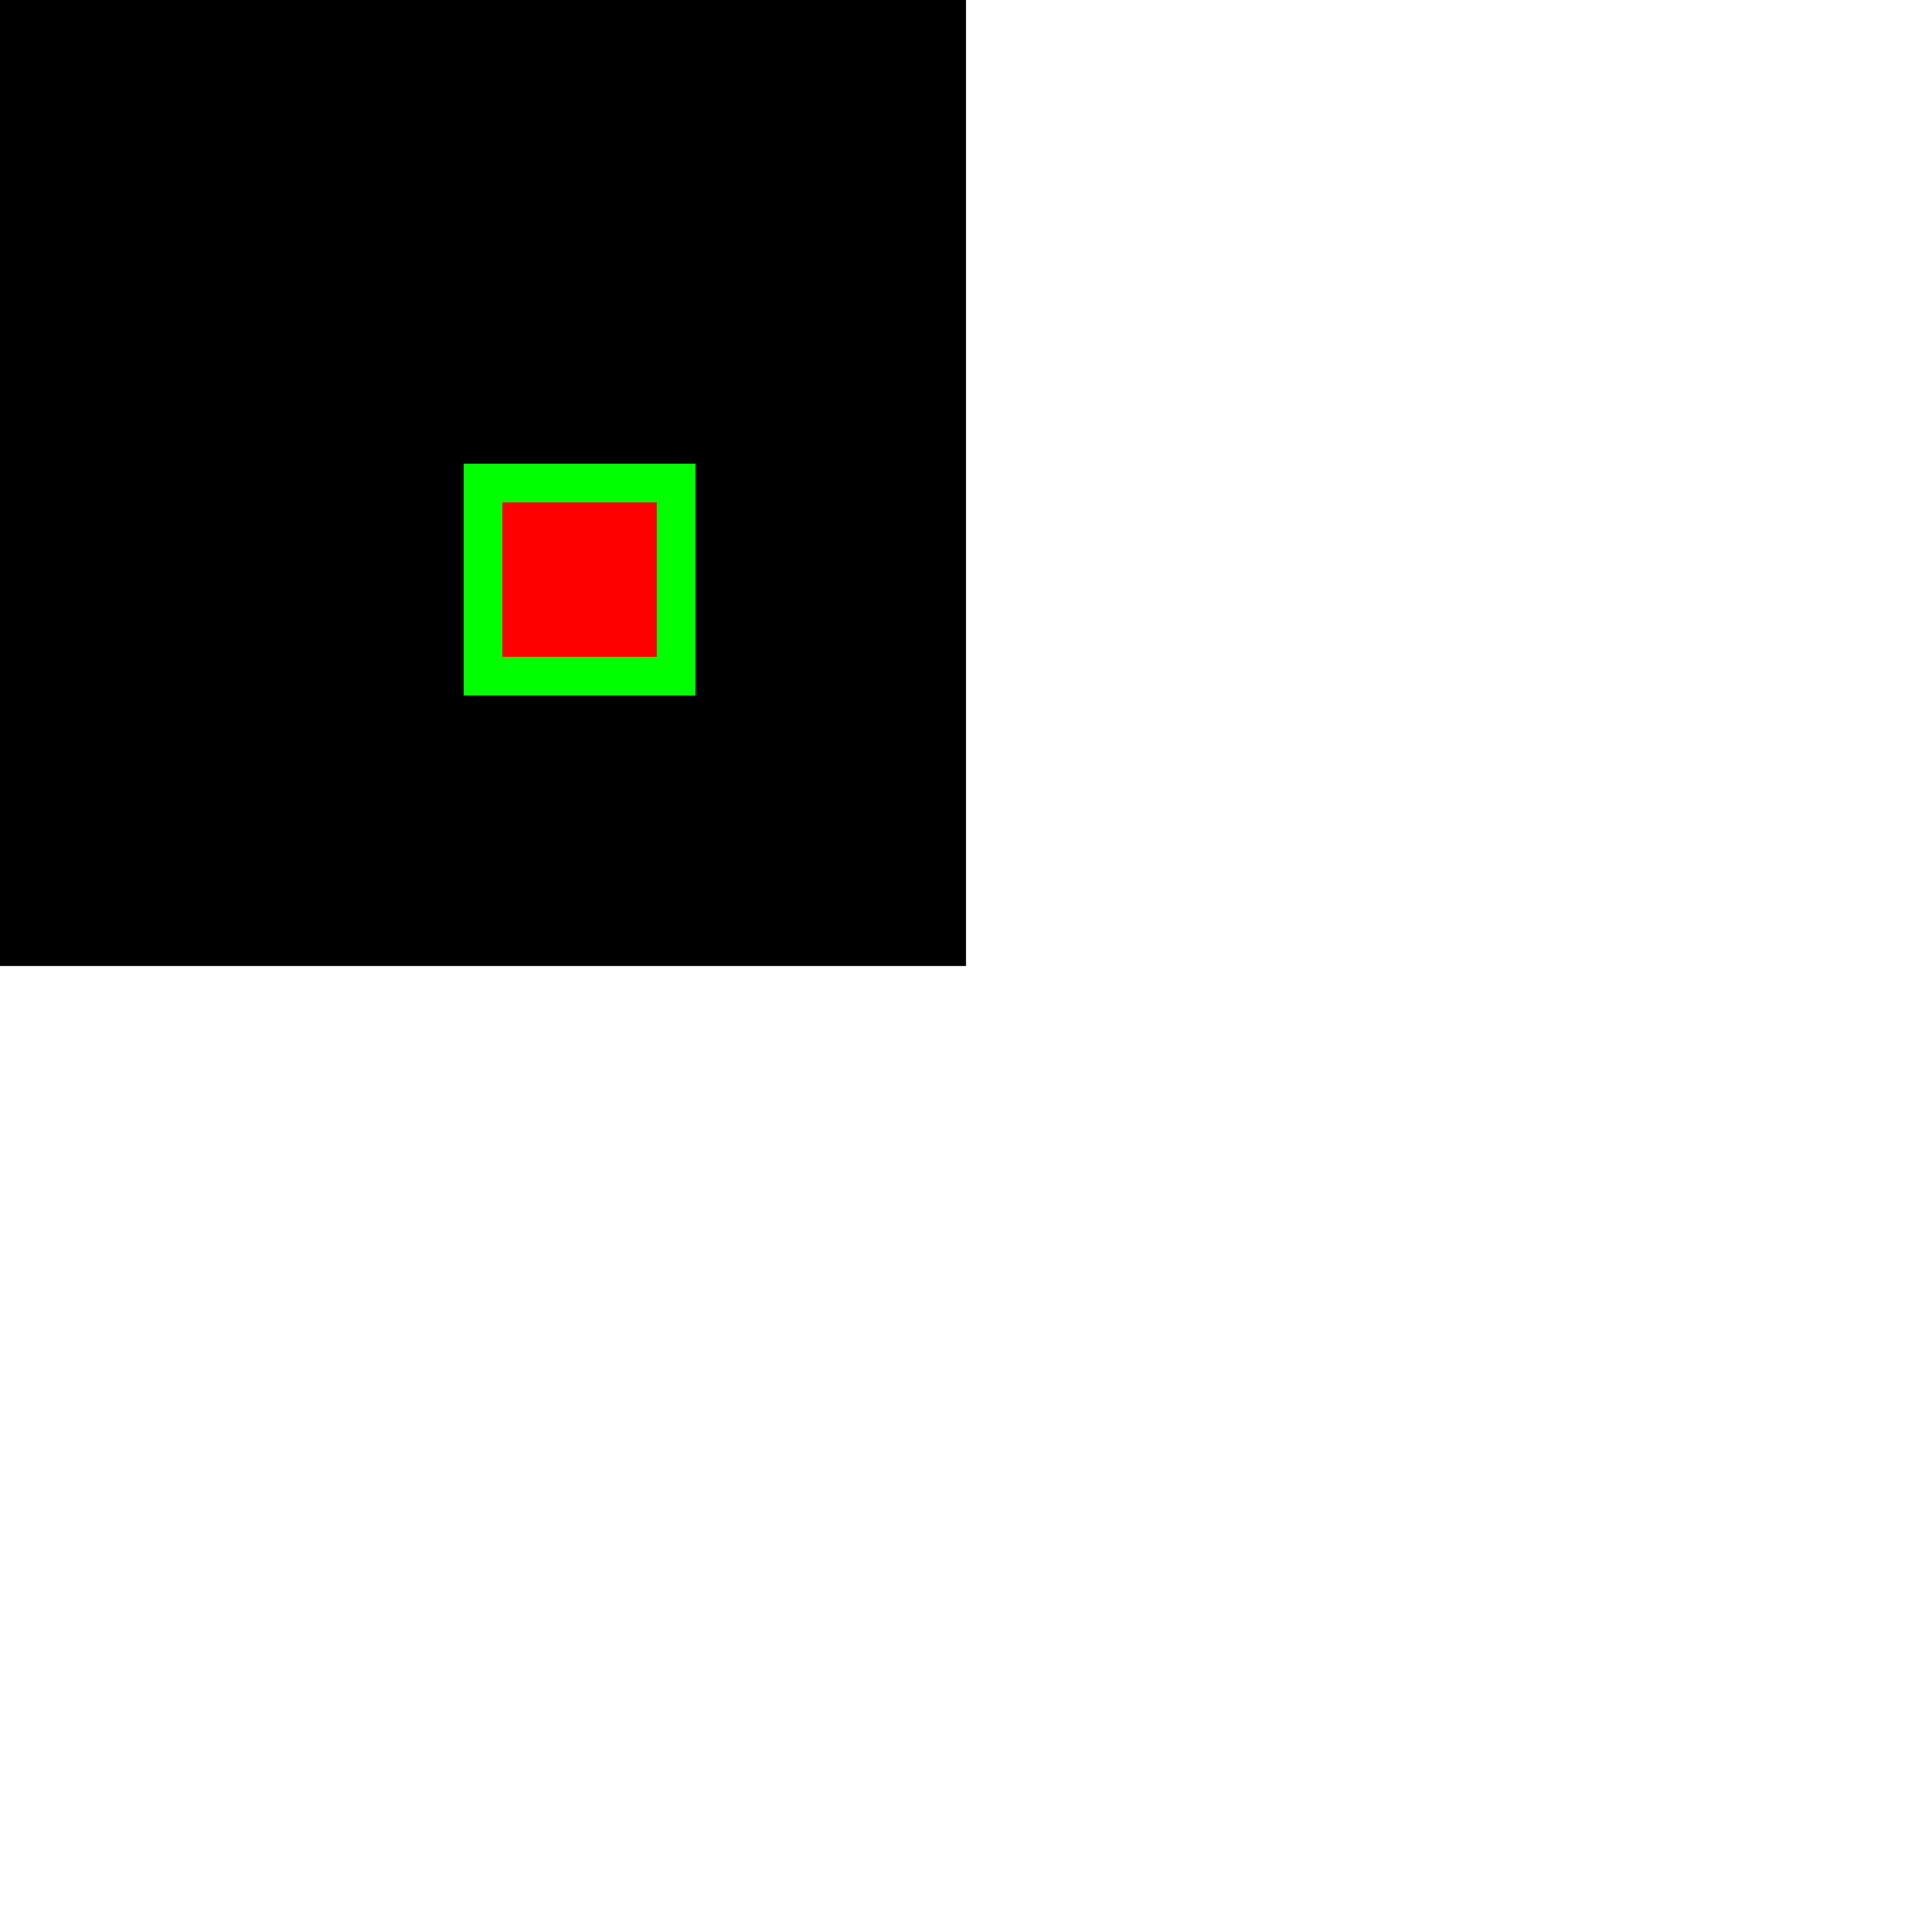
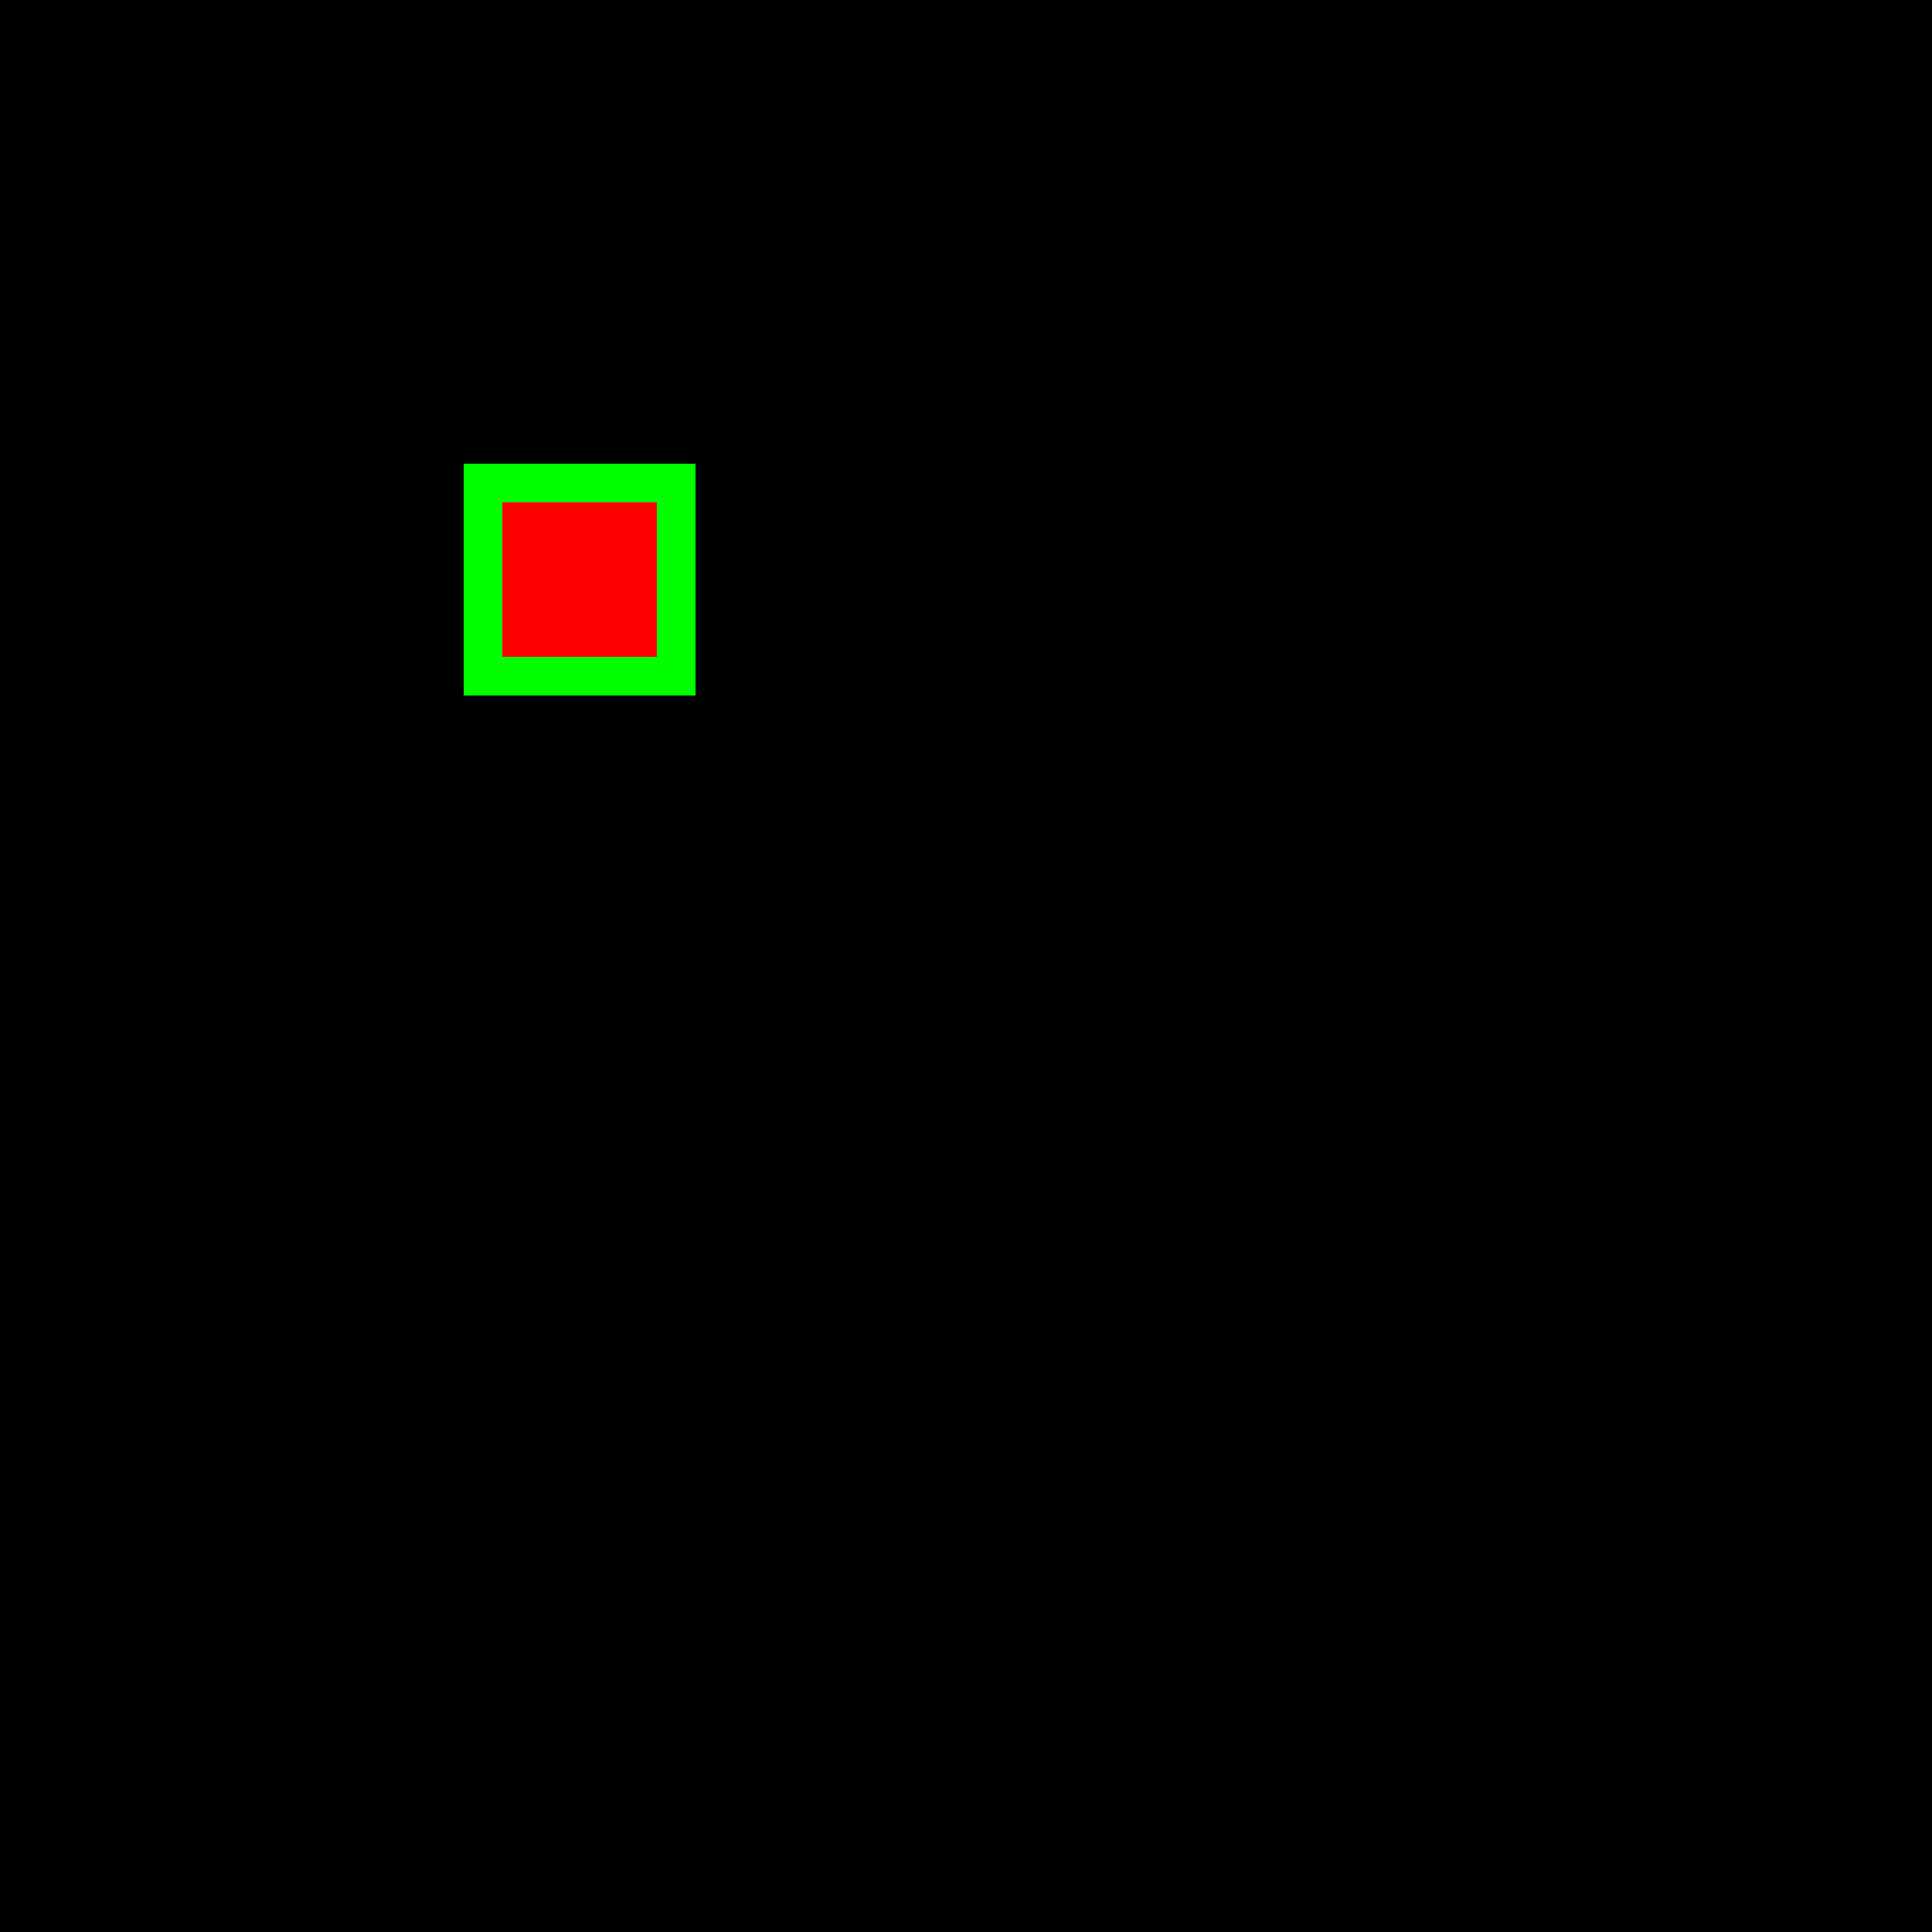
<svg xmlns="http://www.w3.org/2000/svg" viewBox="0 0 100 100">
+   <rect height="100" width="100" x="0" y="0" />
  <rect height="50" width="50" x="0" y="0" />
  <rect fill="rgb(255,0,0)" height="10" stroke="rgb(0,255,0)" stroke-width="2" width="10" x="25" y="25" />
</svg>
